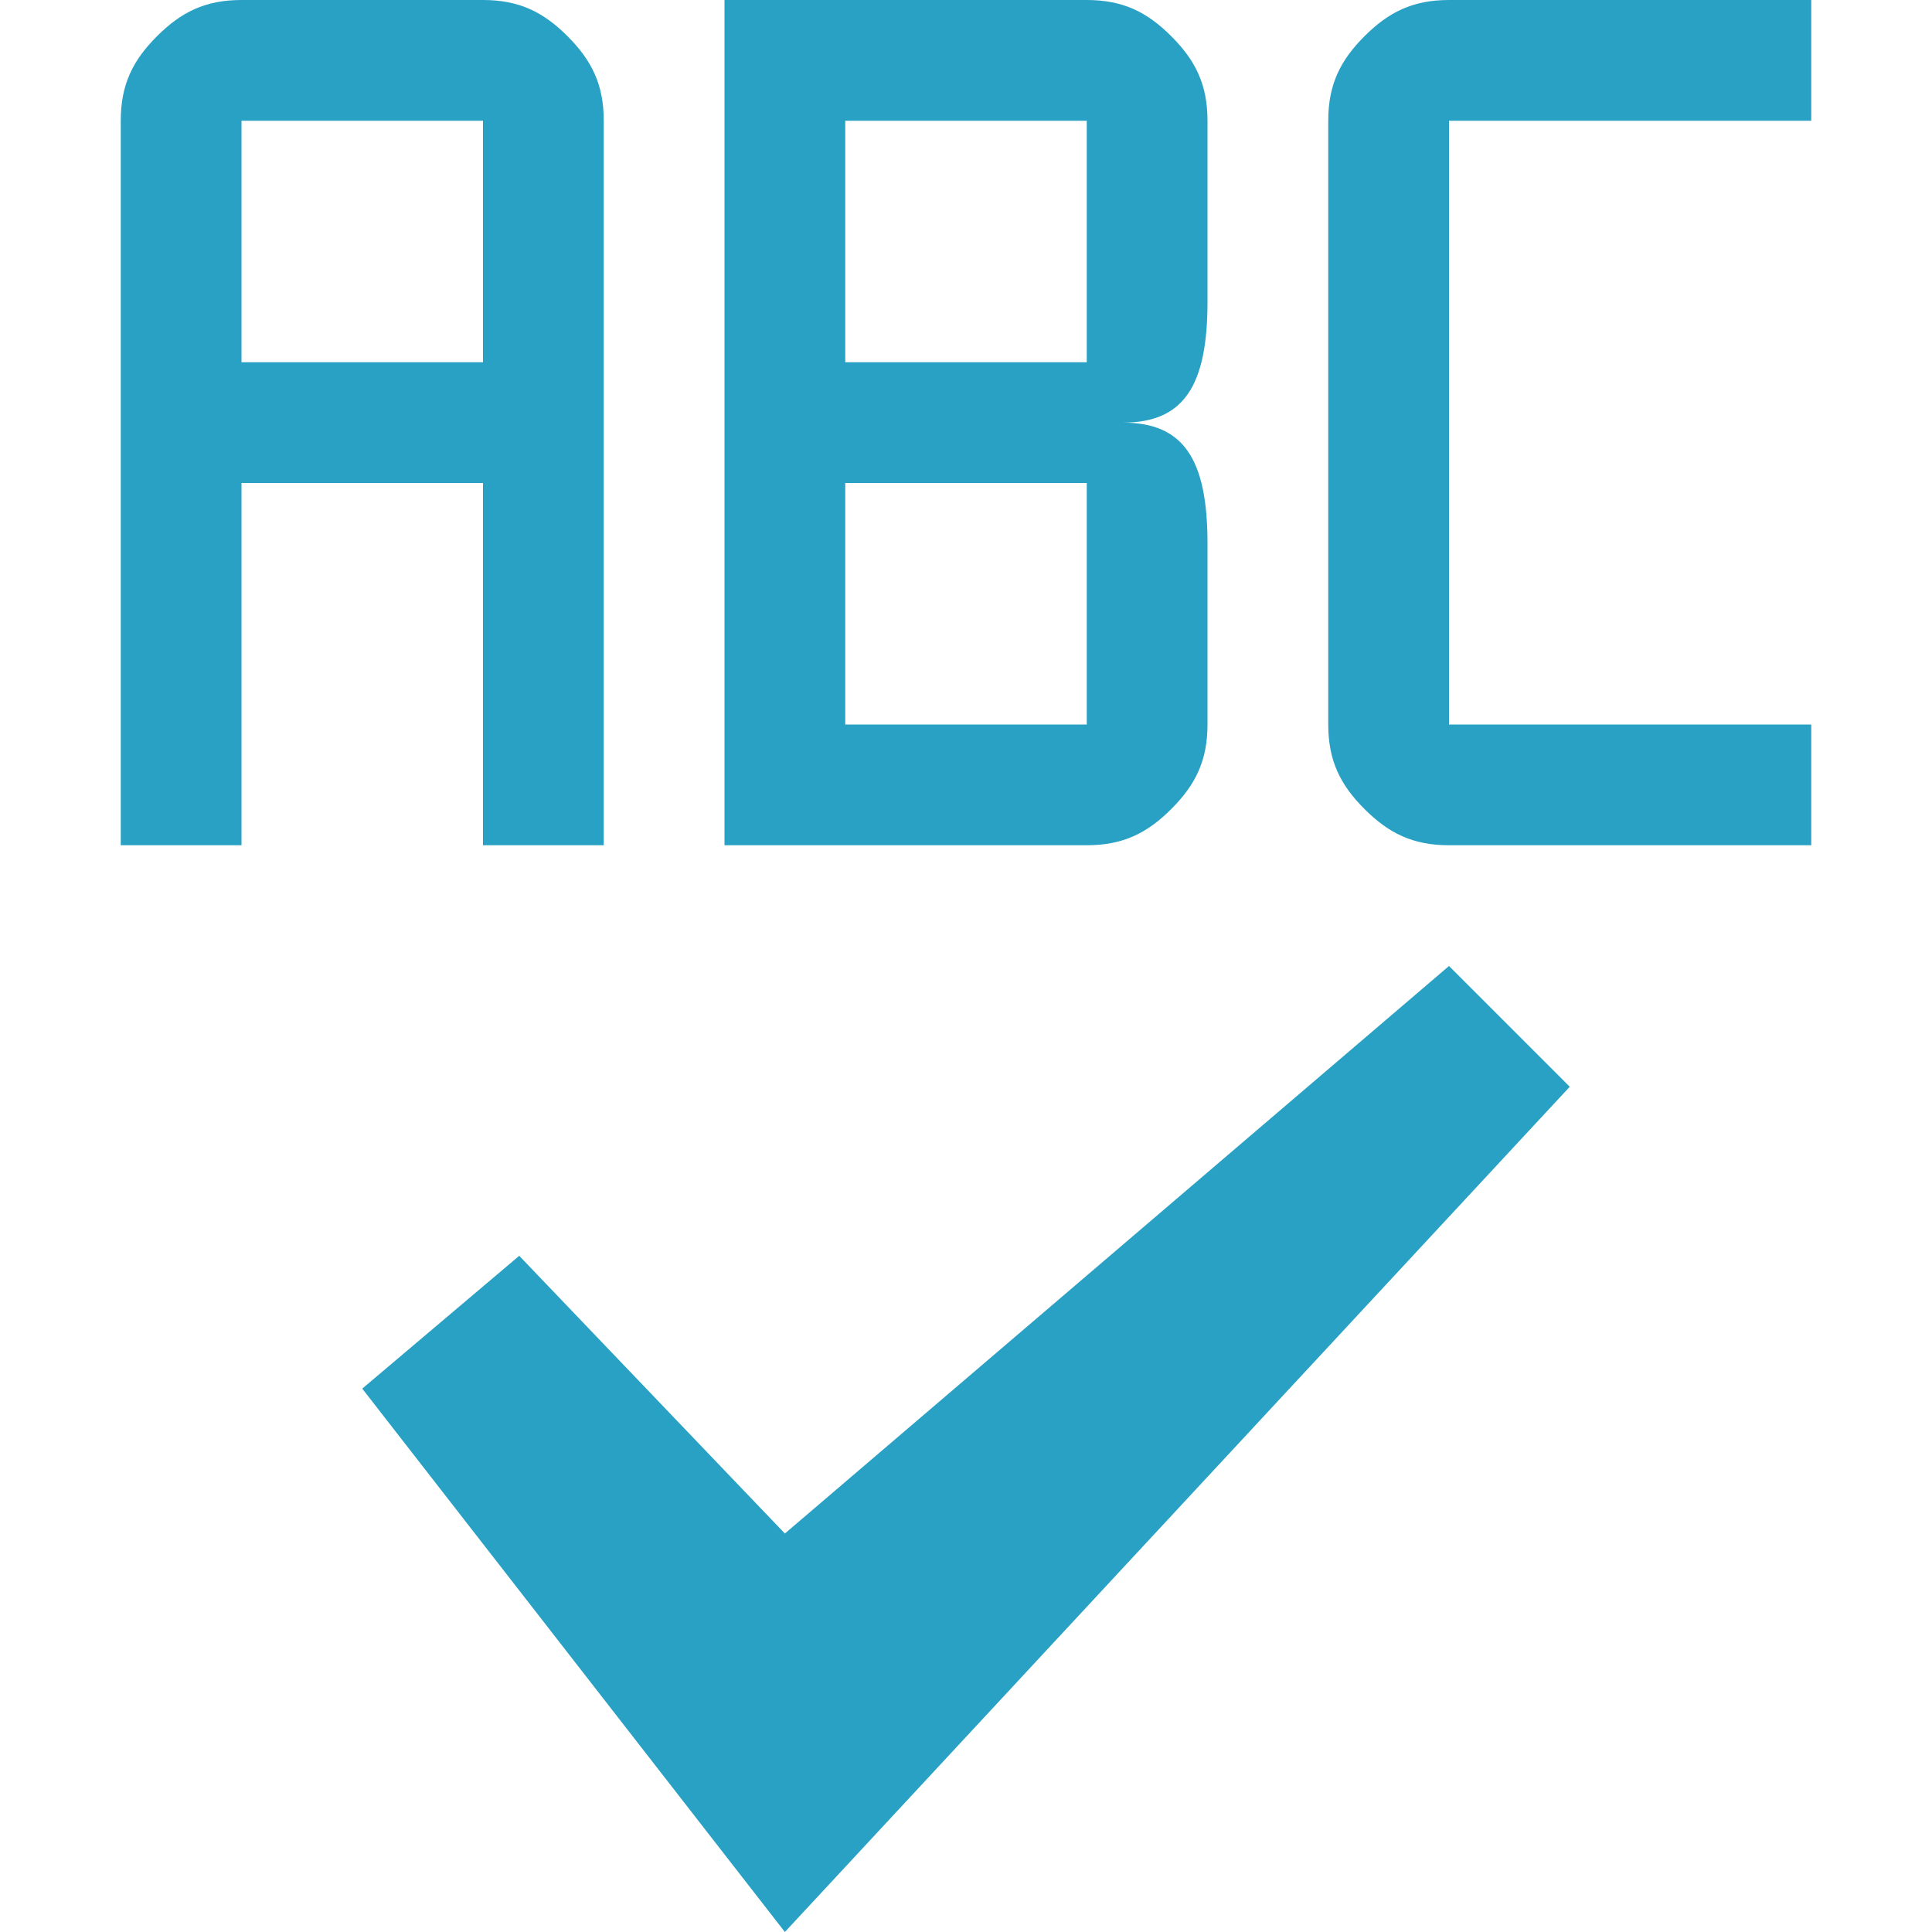
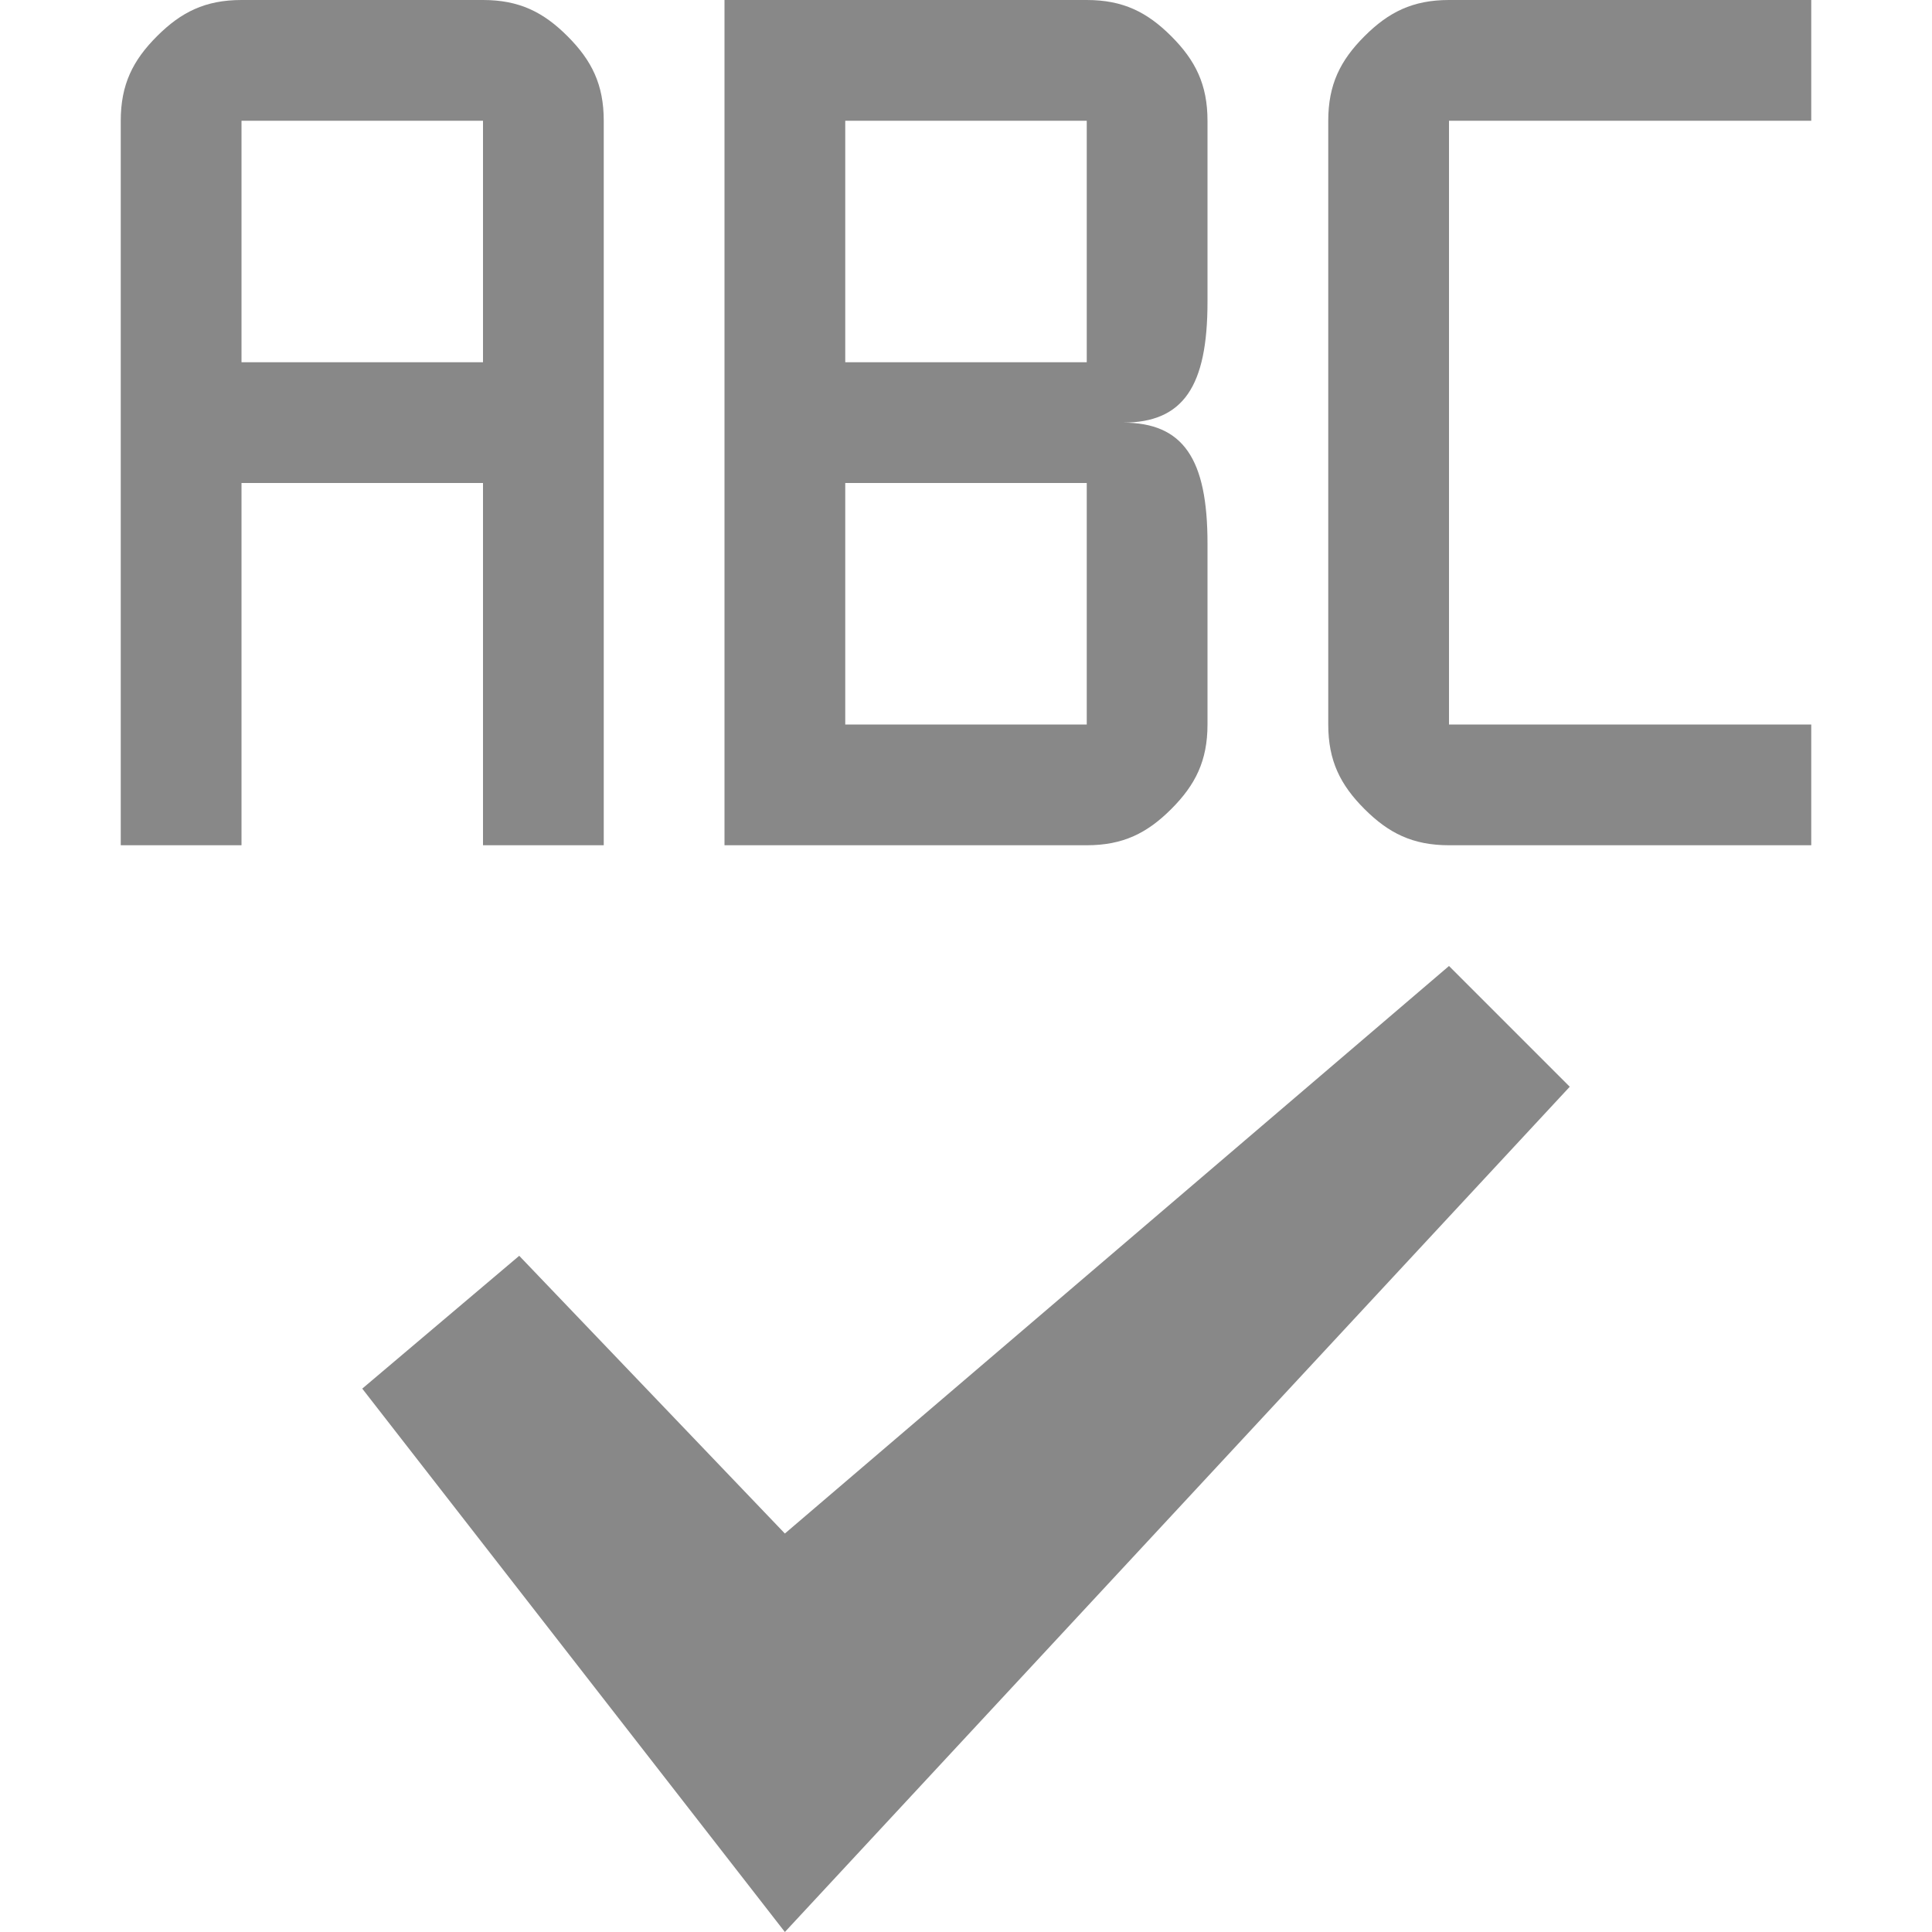
- <svg xmlns="http://www.w3.org/2000/svg" version="1.1" x="0px" y="0px" width="16px" height="16px" viewBox="-1 0 16 16" style="overflow:visible;enable-background:new -1 0 16 16;" xml:space="preserve" preserveAspectRatio="xMinYMid meet">
-   <defs>
- </defs>
-   <path style="fill:#29a1c4;" d="M1,7H0V1c0-0.3,0.1-0.5,0.3-0.7C0.5,0.1,0.7,0,1,0h2c0.3,0,0.5,0.1,0.7,0.3C3.9,0.5,4,0.7,4,1v6H3V4  H1V7z M1,3h2V1H1V3z M11,8l-5.5,4.7l-2.2-2.3L2,11.5L5.5,16L12,9L11,8z M8.3,3.5c0.5,0,0.7,0.3,0.7,1V6c0,0.3-0.1,0.5-0.3,0.7  C8.5,6.9,8.3,7,8,7H5V0h3c0.3,0,0.5,0.1,0.7,0.3C8.9,0.5,9,0.7,9,1v1.5C9,3.2,8.8,3.5,8.3,3.5z M8,1H6v2h2V1z M8,4H6v2h2V4z M11,1v5  h3v1h-3c-0.3,0-0.5-0.1-0.7-0.3C10.1,6.5,10,6.3,10,6V1c0-0.3,0.1-0.5,0.3-0.7C10.5,0.1,10.7,0,11,0h3v1H11z" />
+ <svg xmlns="http://www.w3.org/2000/svg" width="16" height="16" viewBox="-1 0 16 16" preserveAspectRatio="xMinYMid meet" overflow="visible" enable-background="new -1 0 16 16">
+   <path d="M1 7h-1v-6c0-.3.1-.5.3-.7.2-.2.4-.3.7-.3h2c.3 0 .5.1.7.3.2.2.3.4.3.7v6h-1v-3h-2v3zm0-4h2v-2h-2v2zm10 5l-5.5 4.7-2.2-2.3-1.3 1.1 3.5 4.5 6.5-7-1-1zm-2.7-4.5c.5 0 .7.3.7 1v1.5c0 .3-.1.5-.3.7-.2.2-.4.3-.7.3h-3v-7h3c.3 0 .5.1.7.3.2.2.3.4.3.7v1.5c0 .7-.2 1-.7 1zm-.3-2.5h-2v2h2v-2zm0 3h-2v2h2v-2zm3-3v5h3v1h-3c-.3 0-.5-.1-.7-.3-.2-.2-.3-.4-.3-.7v-5c0-.3.1-.5.3-.7.2-.2.4-.3.7-.3h3v1h-3z" fill="#888" />
</svg>
